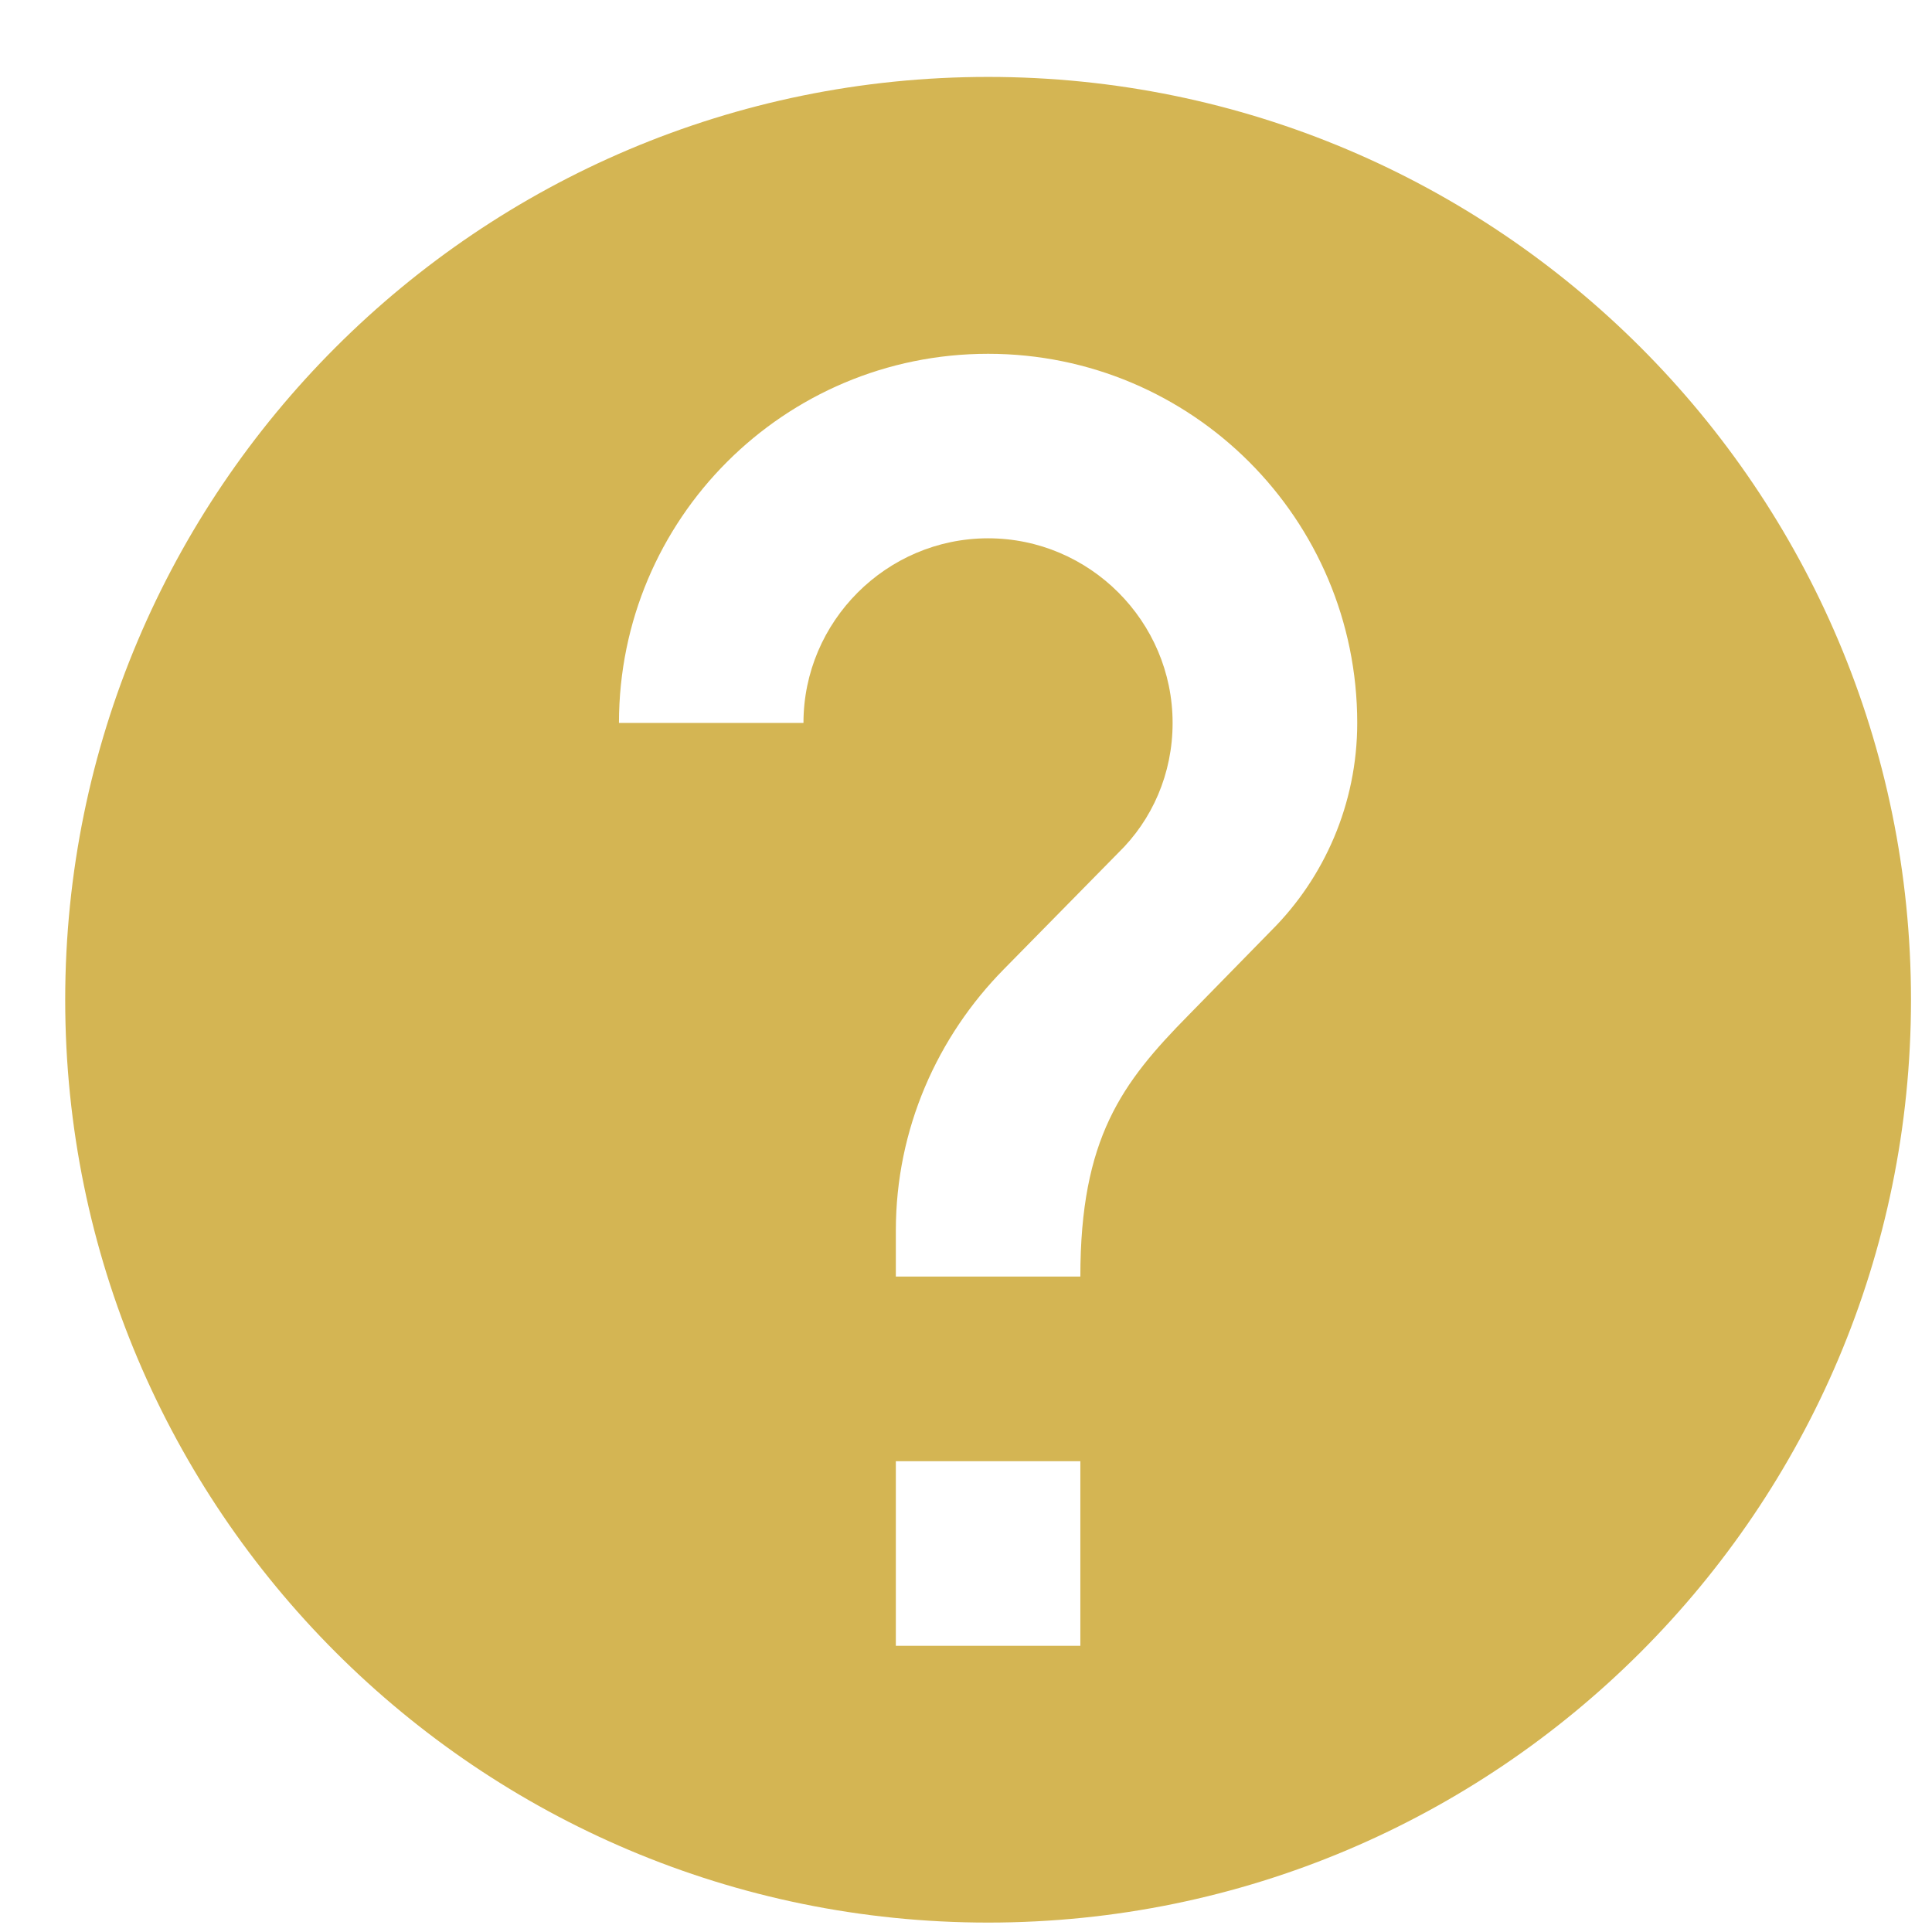
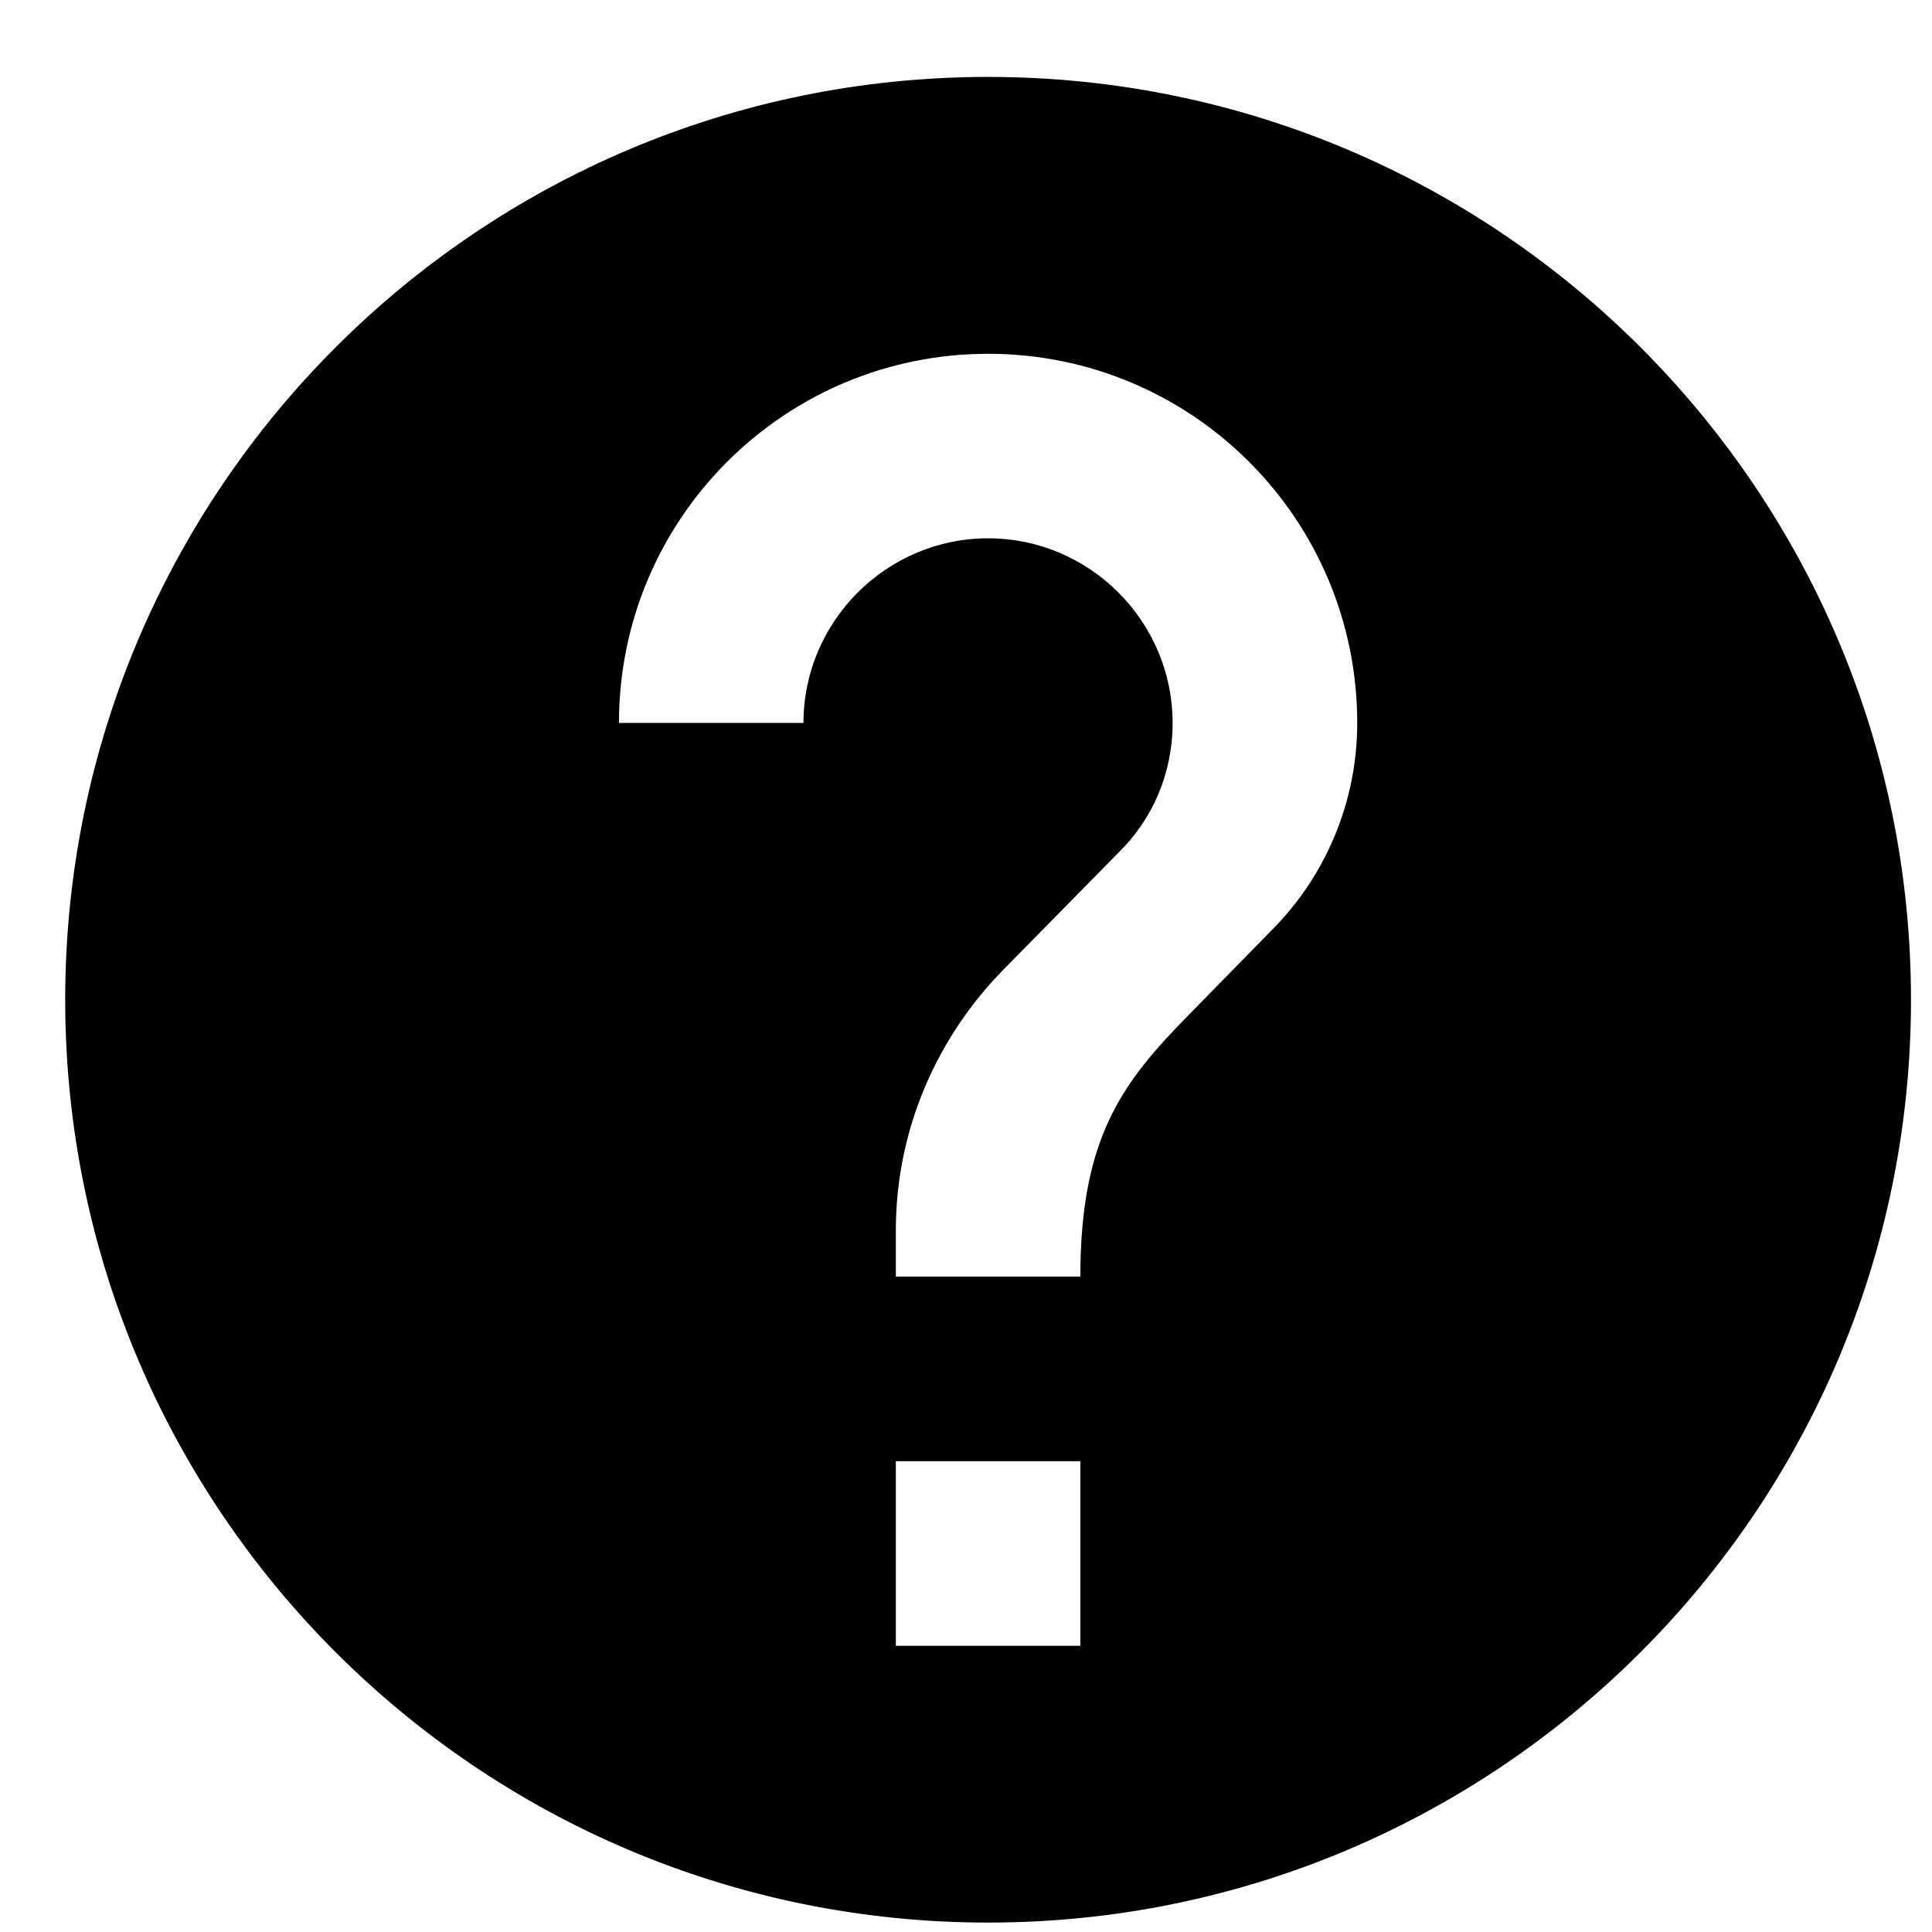
<svg xmlns="http://www.w3.org/2000/svg" width="16" height="16" viewBox="0 0 16 16" fill="none">
-   <path d="M8.183 0.637C3.964 0.637 0.54 4.061 0.54 8.28C0.54 12.498 3.964 15.922 8.183 15.922C12.402 15.922 15.826 12.498 15.826 8.28C15.826 4.061 12.402 0.637 8.183 0.637ZM8.947 13.63H7.419V12.101H8.947V13.63ZM10.529 7.706L9.841 8.409C9.291 8.967 8.947 9.426 8.947 10.572H7.419V10.19C7.419 9.35 7.763 8.585 8.313 8.027L9.26 7.064C9.543 6.789 9.711 6.407 9.711 5.987C9.711 5.146 9.024 4.458 8.183 4.458C7.342 4.458 6.654 5.146 6.654 5.987H5.126C5.126 4.298 6.494 2.93 8.183 2.93C9.872 2.93 11.24 4.298 11.24 5.987C11.24 6.659 10.965 7.271 10.529 7.706Z" fill="#D4B553" />
+   <path d="M8.183 0.637C3.964 0.637 0.54 4.061 0.54 8.28C0.54 12.498 3.964 15.922 8.183 15.922C12.402 15.922 15.826 12.498 15.826 8.28C15.826 4.061 12.402 0.637 8.183 0.637ZM8.947 13.63H7.419V12.101H8.947V13.63ZM10.529 7.706L9.841 8.409C9.291 8.967 8.947 9.426 8.947 10.572H7.419V10.19C7.419 9.35 7.763 8.585 8.313 8.027L9.26 7.064C9.543 6.789 9.711 6.407 9.711 5.987C9.711 5.146 9.024 4.458 8.183 4.458C7.342 4.458 6.654 5.146 6.654 5.987H5.126C5.126 4.298 6.494 2.93 8.183 2.93C9.872 2.93 11.24 4.298 11.24 5.987C11.24 6.659 10.965 7.271 10.529 7.706Z" fill="currentColor" />
</svg>
